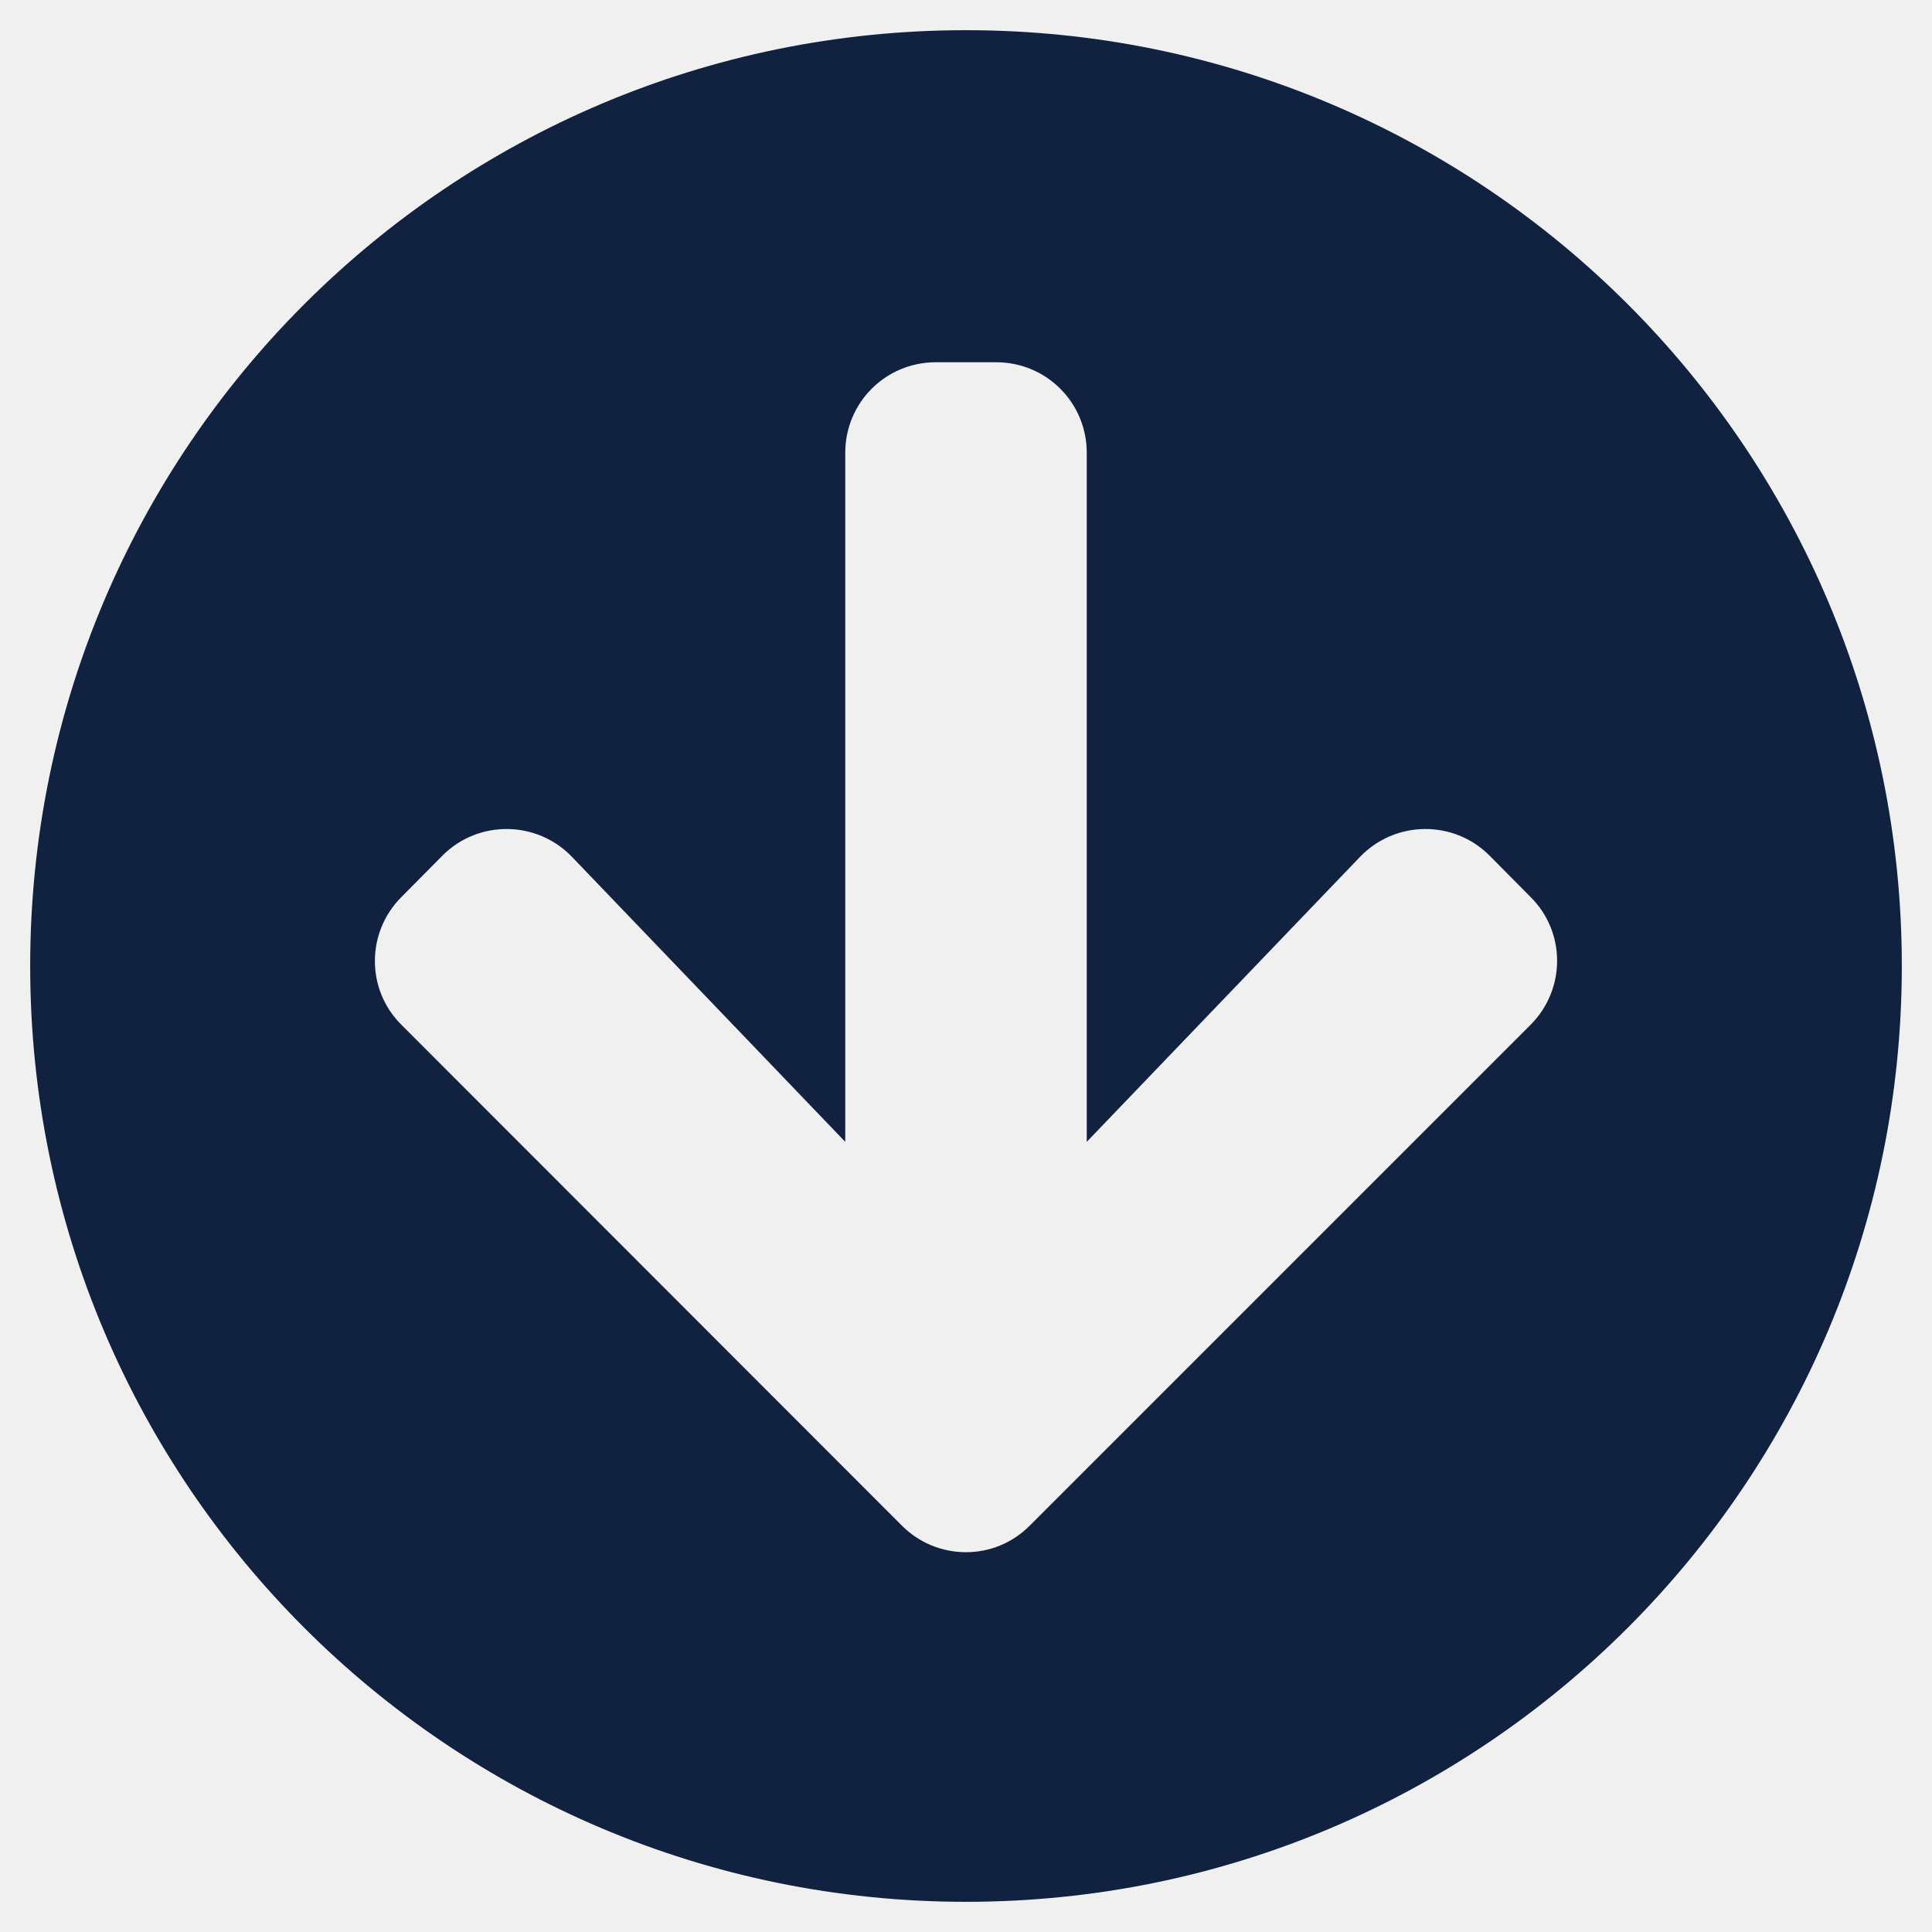
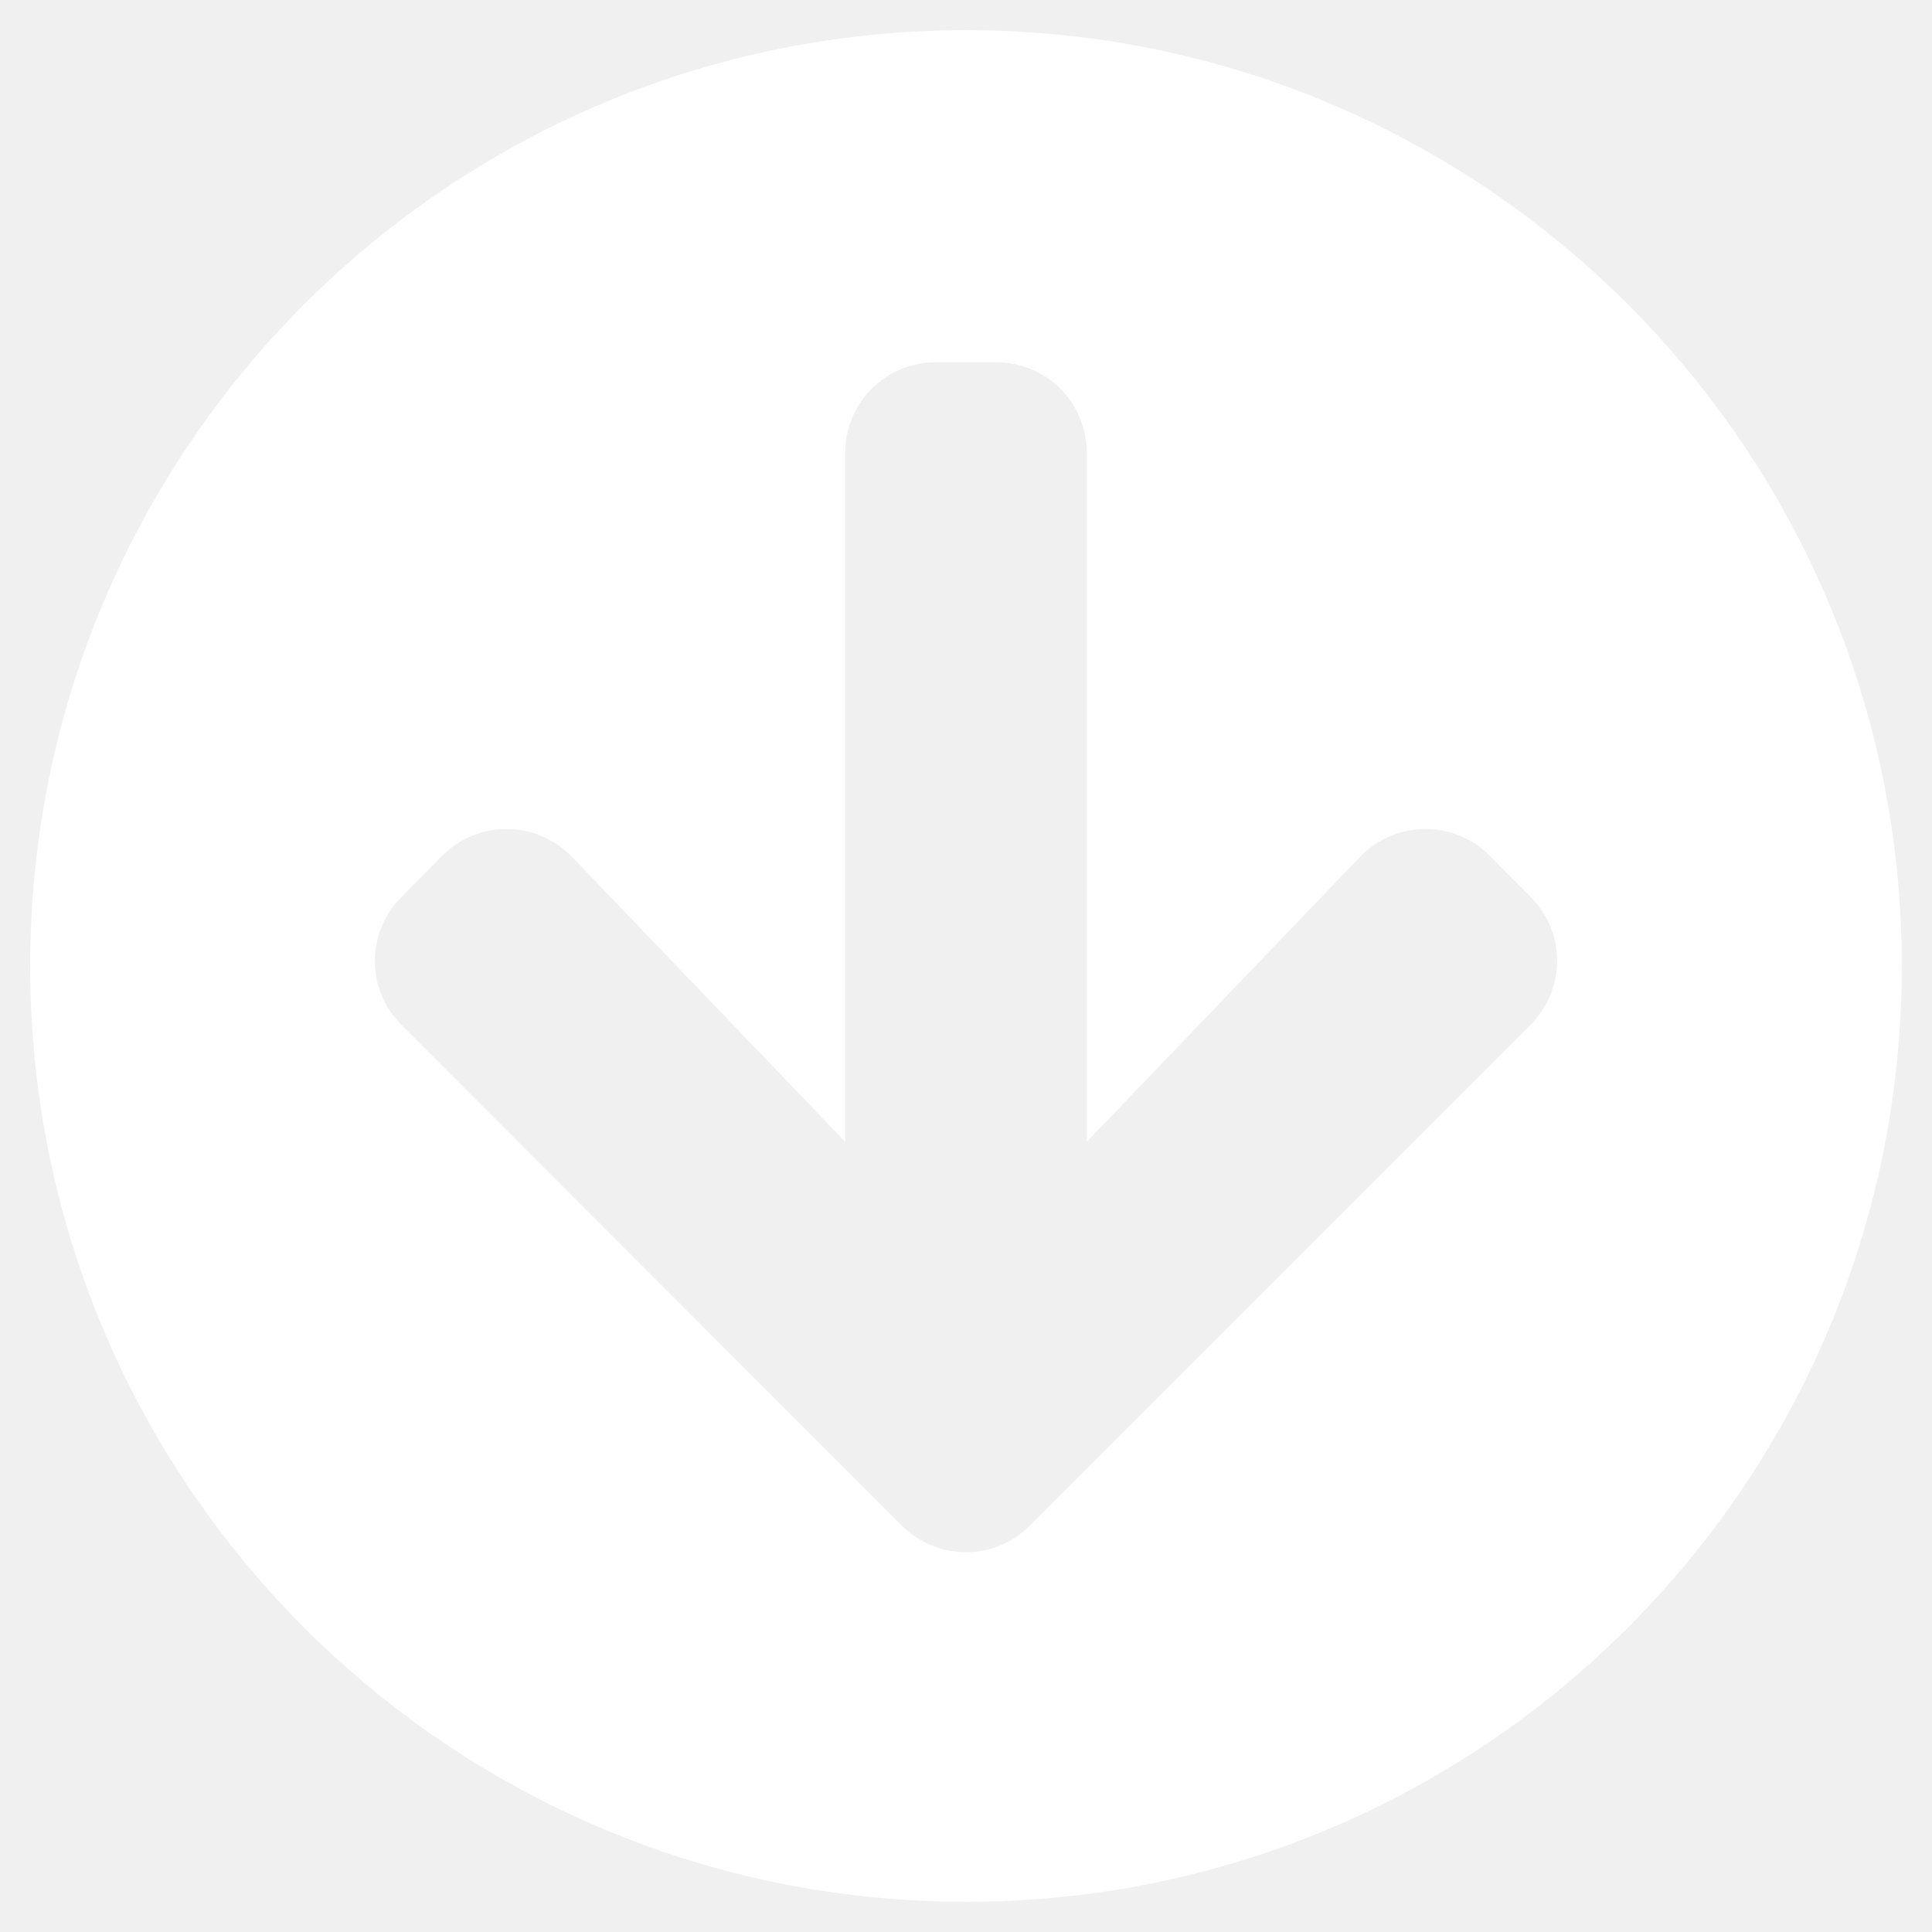
<svg xmlns="http://www.w3.org/2000/svg" aria-hidden="true" focusable="false" data-prefix="fas" data-icon="arrow-circle-down" class="svg-inline--fa fa-arrow-circle-down fa-w-16" role="img" viewBox="0 0 512 512">
-   <path fill="#112240" d="M504 256c0 137-111 248-248 248S8 393 8 256 119 8 256 8s248 111 248 248zm-143.6-28.9L288 302.6V120c0-13.3-10.7-24-24-24h-16c-13.3 0-24 10.7-24 24v182.6l-72.4-75.5c-9.3-9.7-24.8-9.9-34.3-.4l-10.9 11c-9.4 9.4-9.4 24.6 0 33.9L239 404.3c9.4 9.4 24.6 9.4 33.9 0l132.7-132.7c9.4-9.4 9.4-24.6 0-33.9l-10.9-11c-9.5-9.5-25-9.3-34.3.4z" />
+   <path fill="#fff" d="M504 256c0 137-111 248-248 248S8 393 8 256 119 8 256 8s248 111 248 248zm-143.6-28.9L288 302.6V120c0-13.3-10.7-24-24-24h-16c-13.3 0-24 10.7-24 24v182.6l-72.4-75.5c-9.3-9.7-24.8-9.9-34.3-.4l-10.9 11c-9.4 9.4-9.4 24.6 0 33.9L239 404.3c9.4 9.4 24.6 9.4 33.9 0l132.7-132.7c9.4-9.4 9.4-24.6 0-33.9l-10.9-11c-9.5-9.5-25-9.3-34.3.4z" />
</svg>
